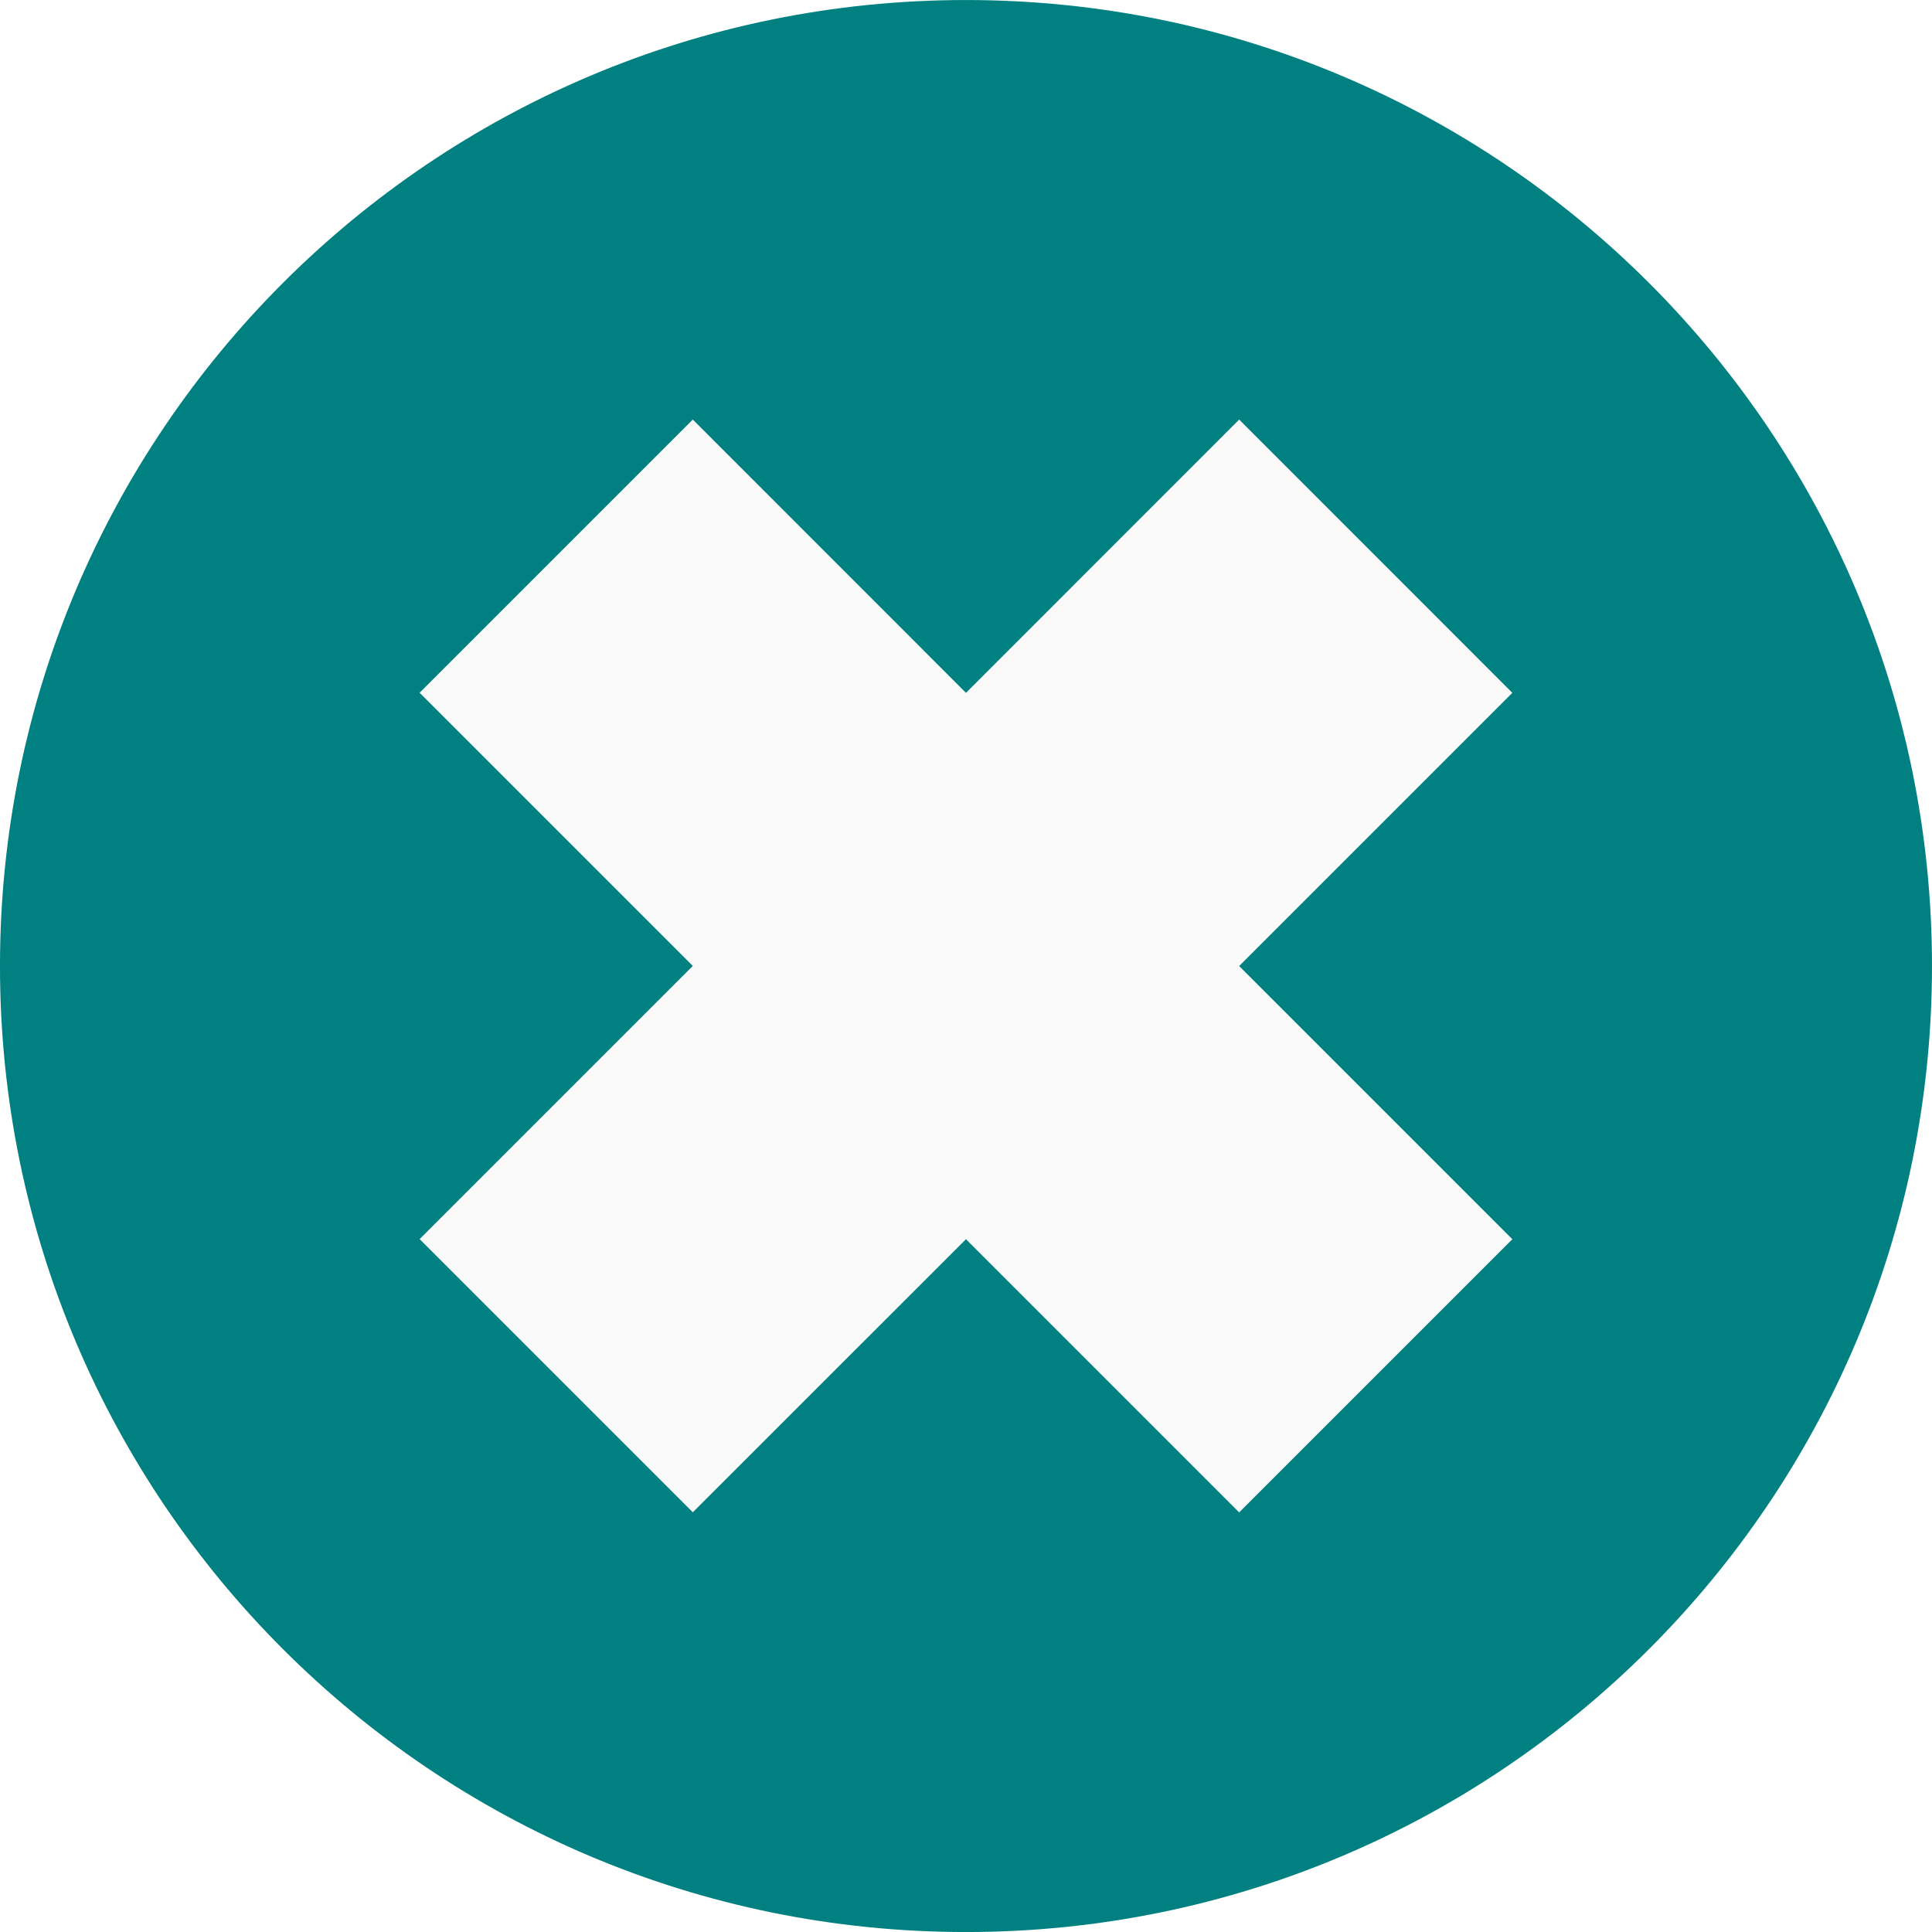
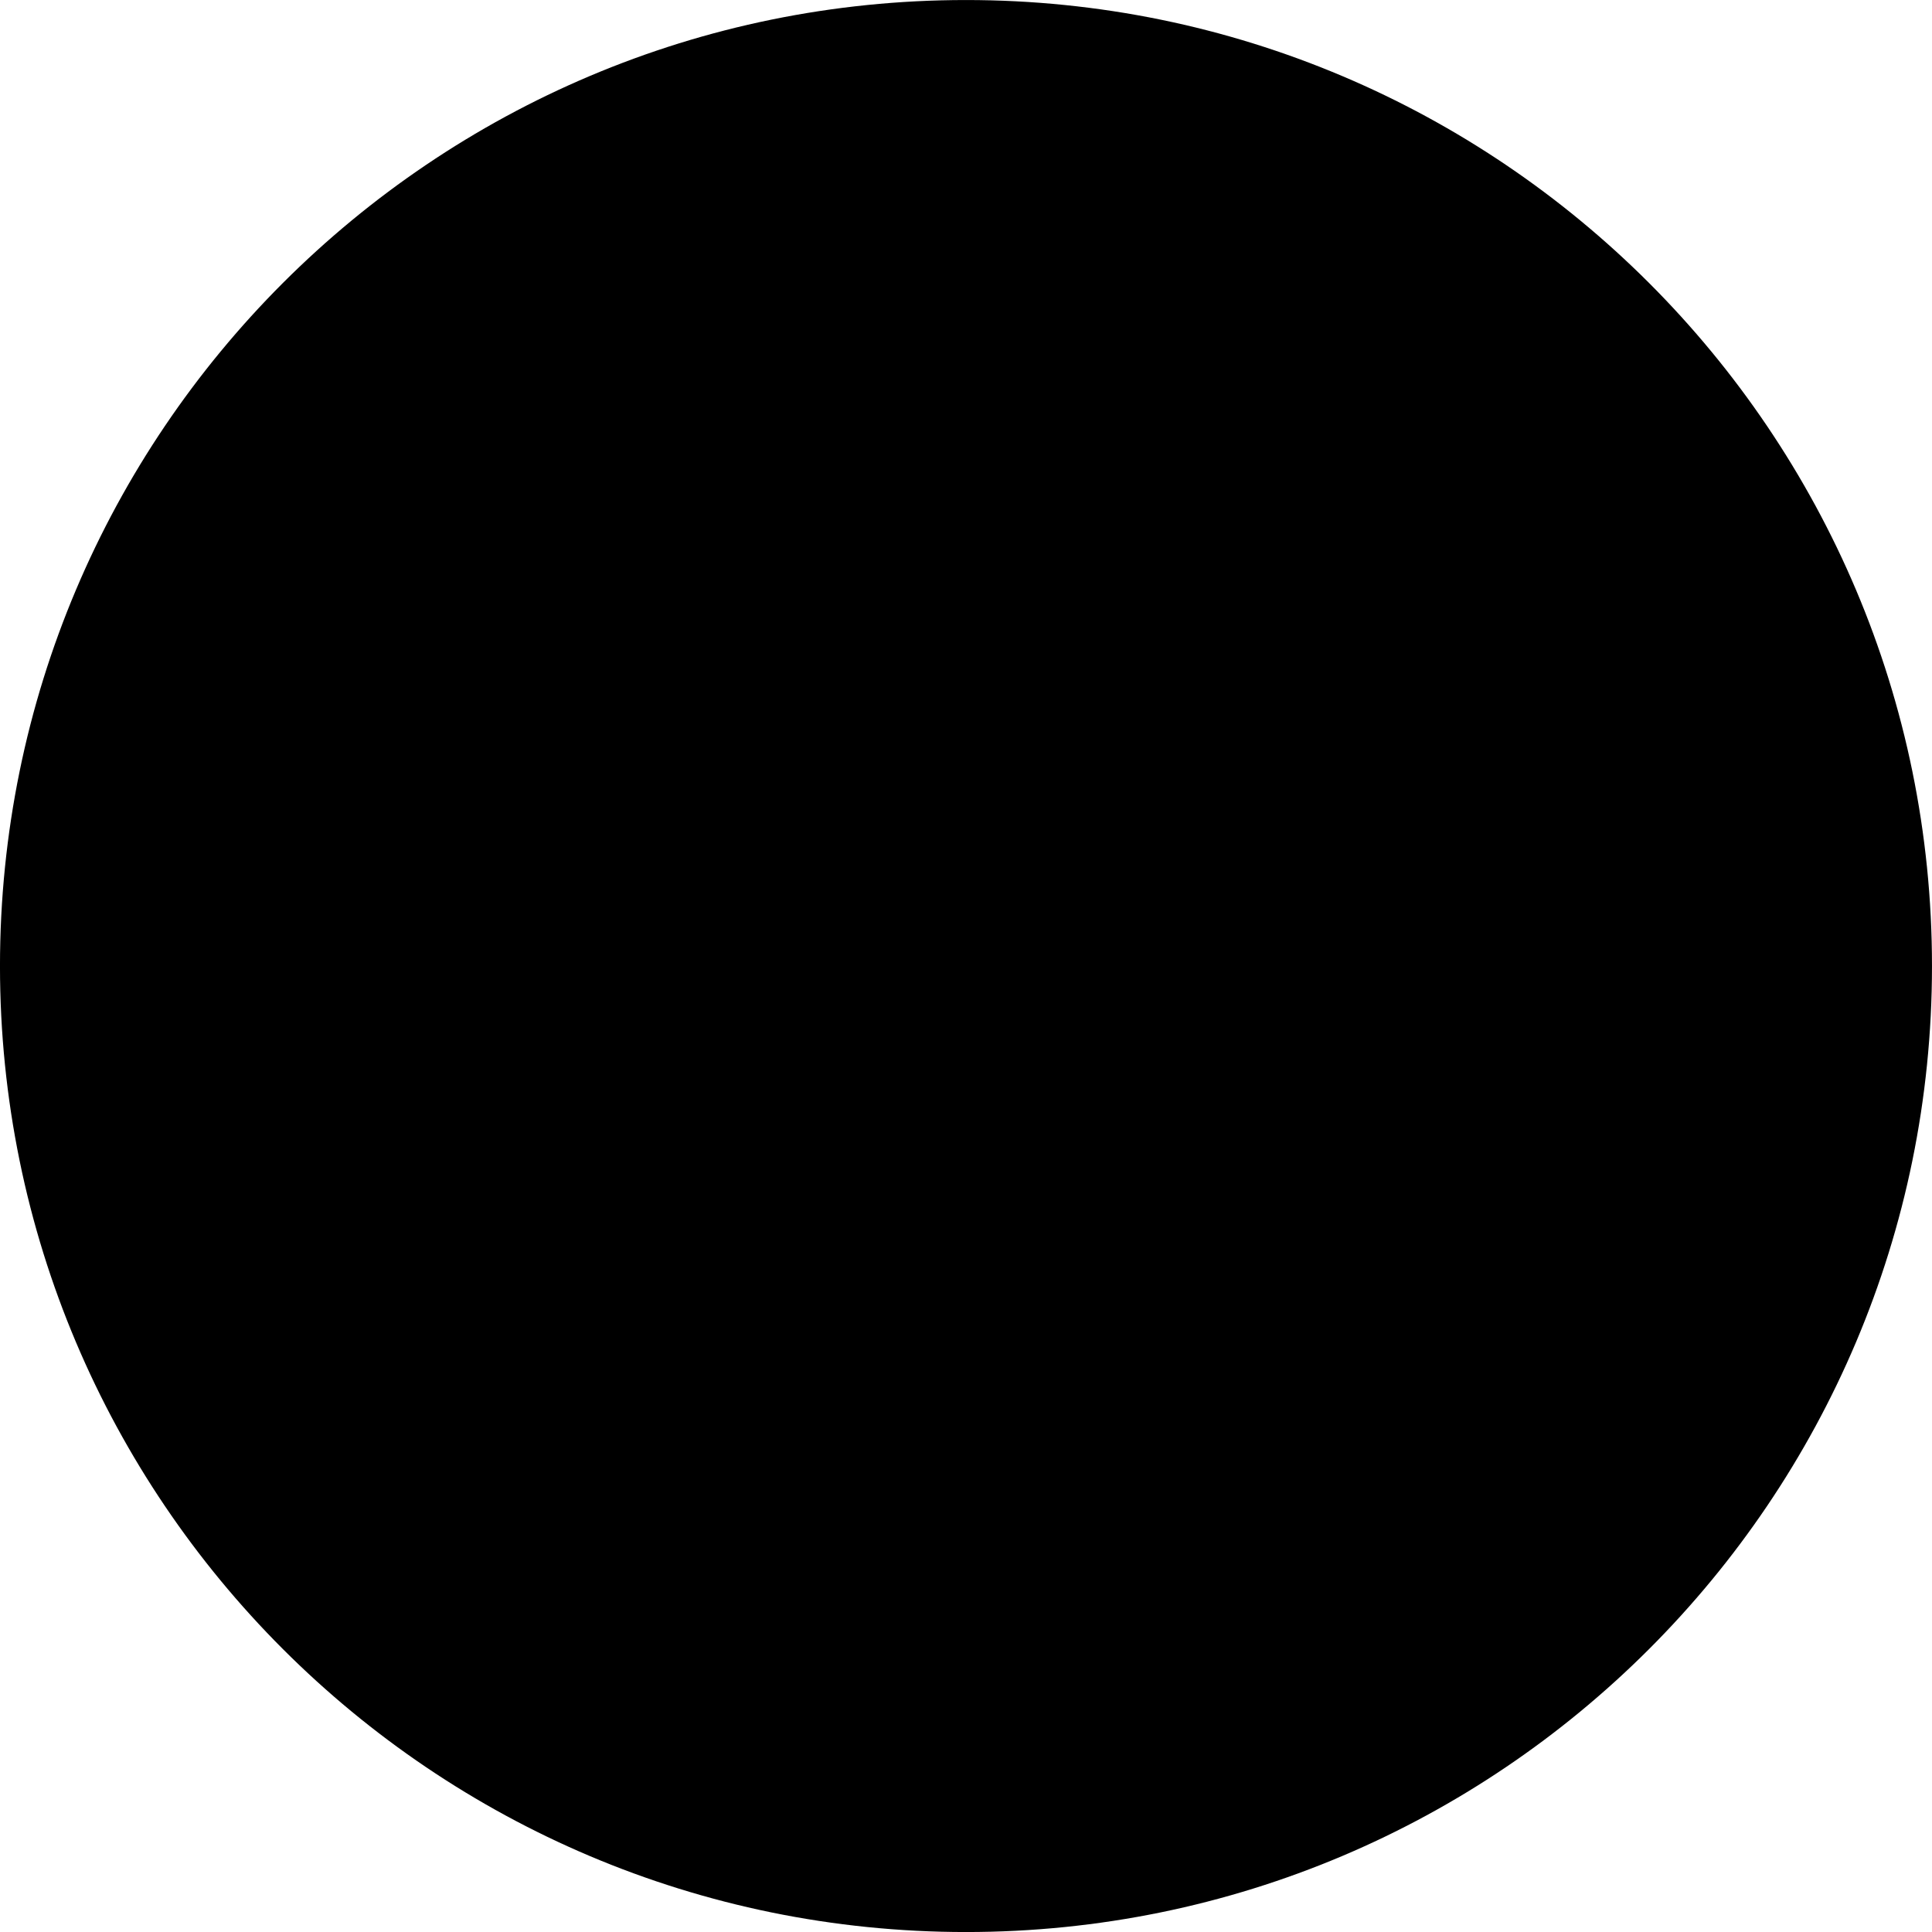
<svg xmlns="http://www.w3.org/2000/svg" version="1.0" width="25" height="25" id="svg8">
  <defs id="defs12" />
  <g id="g33" transform="matrix(1.250001,0,0,1.250001,9.639822,4.046605)">
-     <circle id="circle5346" cx="2.288" cy="6.763" r="10" style="fill:#008080;fill-opacity:1;stroke-width:1.033" />
-     <path id="rect5350" d="m -0.54,1.106 -2.828,2.828 2.828,2.828 -2.828,2.828 2.828,2.828 L 2.288,9.591 5.116,12.419 7.944,9.591 5.116,6.763 7.944,3.935 5.116,1.106 2.288,3.935 Z" style="opacity:1;vector-effect:none;fill:#f9f9f9;fill-opacity:1;stroke:none;stroke-width:0.48;stroke-linecap:butt;stroke-linejoin:miter;stroke-miterlimit:4;stroke-dasharray:none;stroke-dashoffset:0;stroke-opacity:1" />
+     <circle id="circle5346" cx="2.288" cy="6.763" r="10" />
+     <path id="rect5350" d="m -0.54,1.106 -2.828,2.828 2.828,2.828 -2.828,2.828 2.828,2.828 L 2.288,9.591 5.116,12.419 7.944,9.591 5.116,6.763 7.944,3.935 5.116,1.106 2.288,3.935 Z" />
  </g>
</svg>
